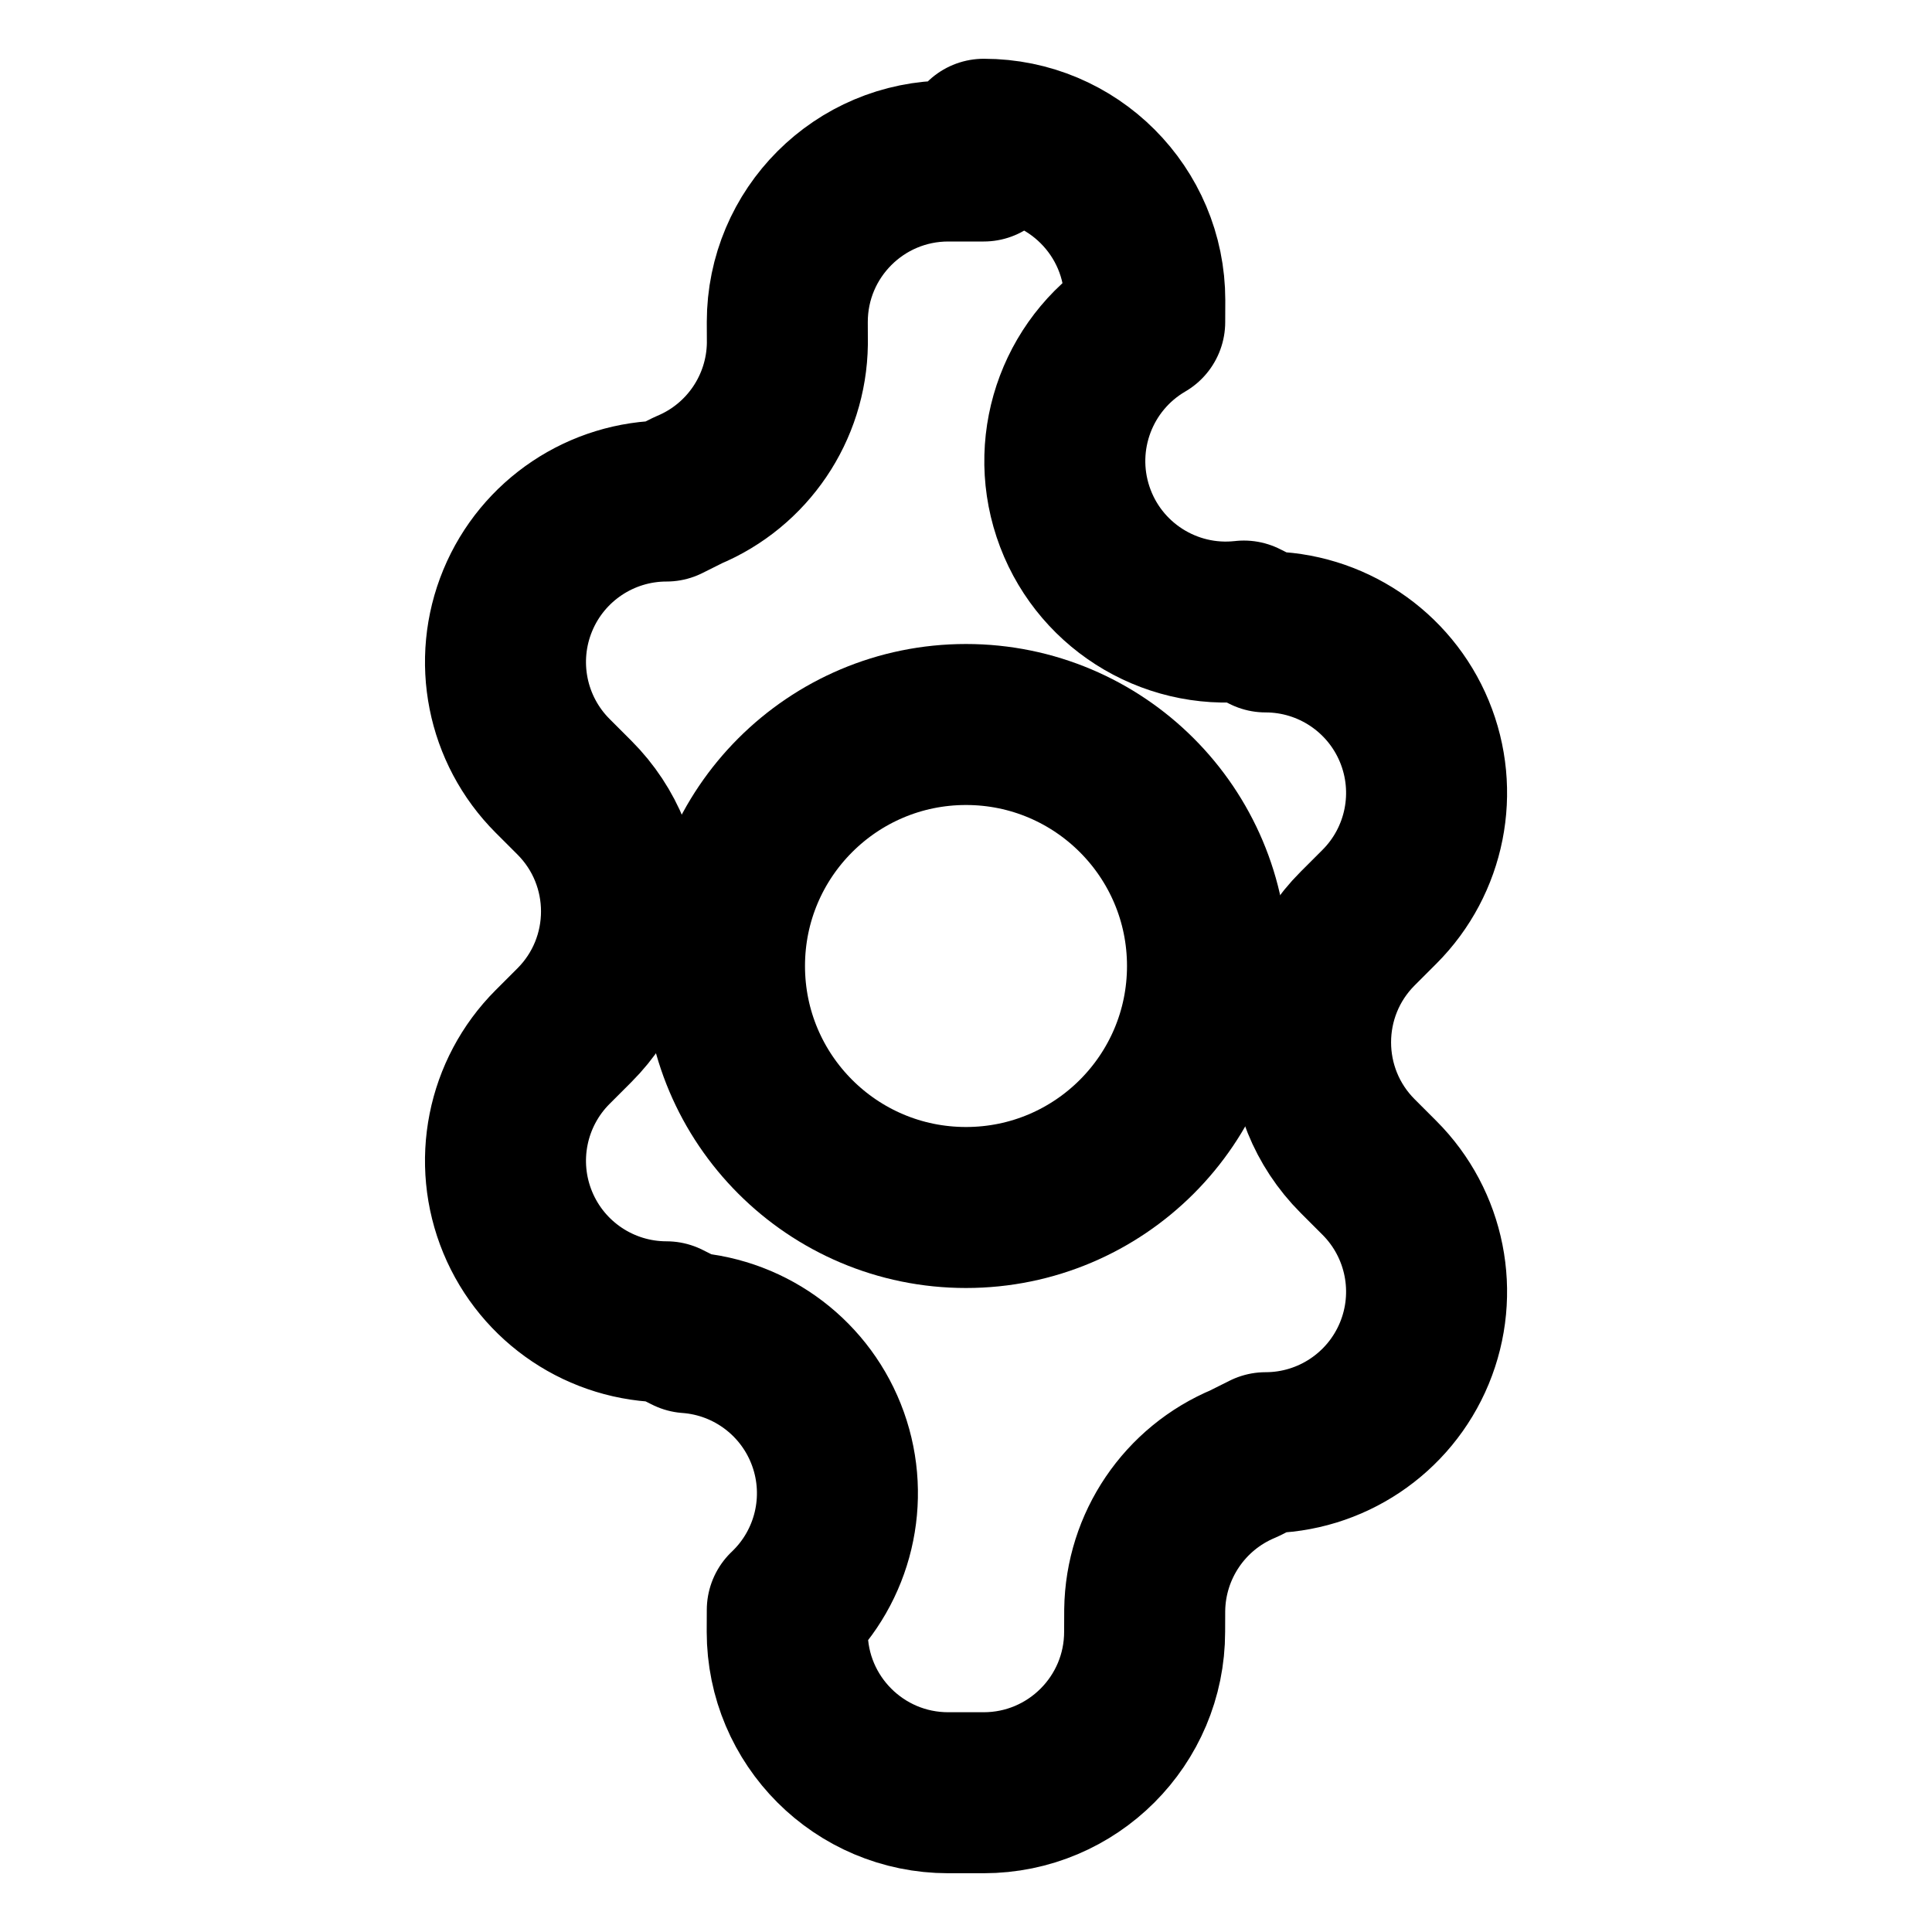
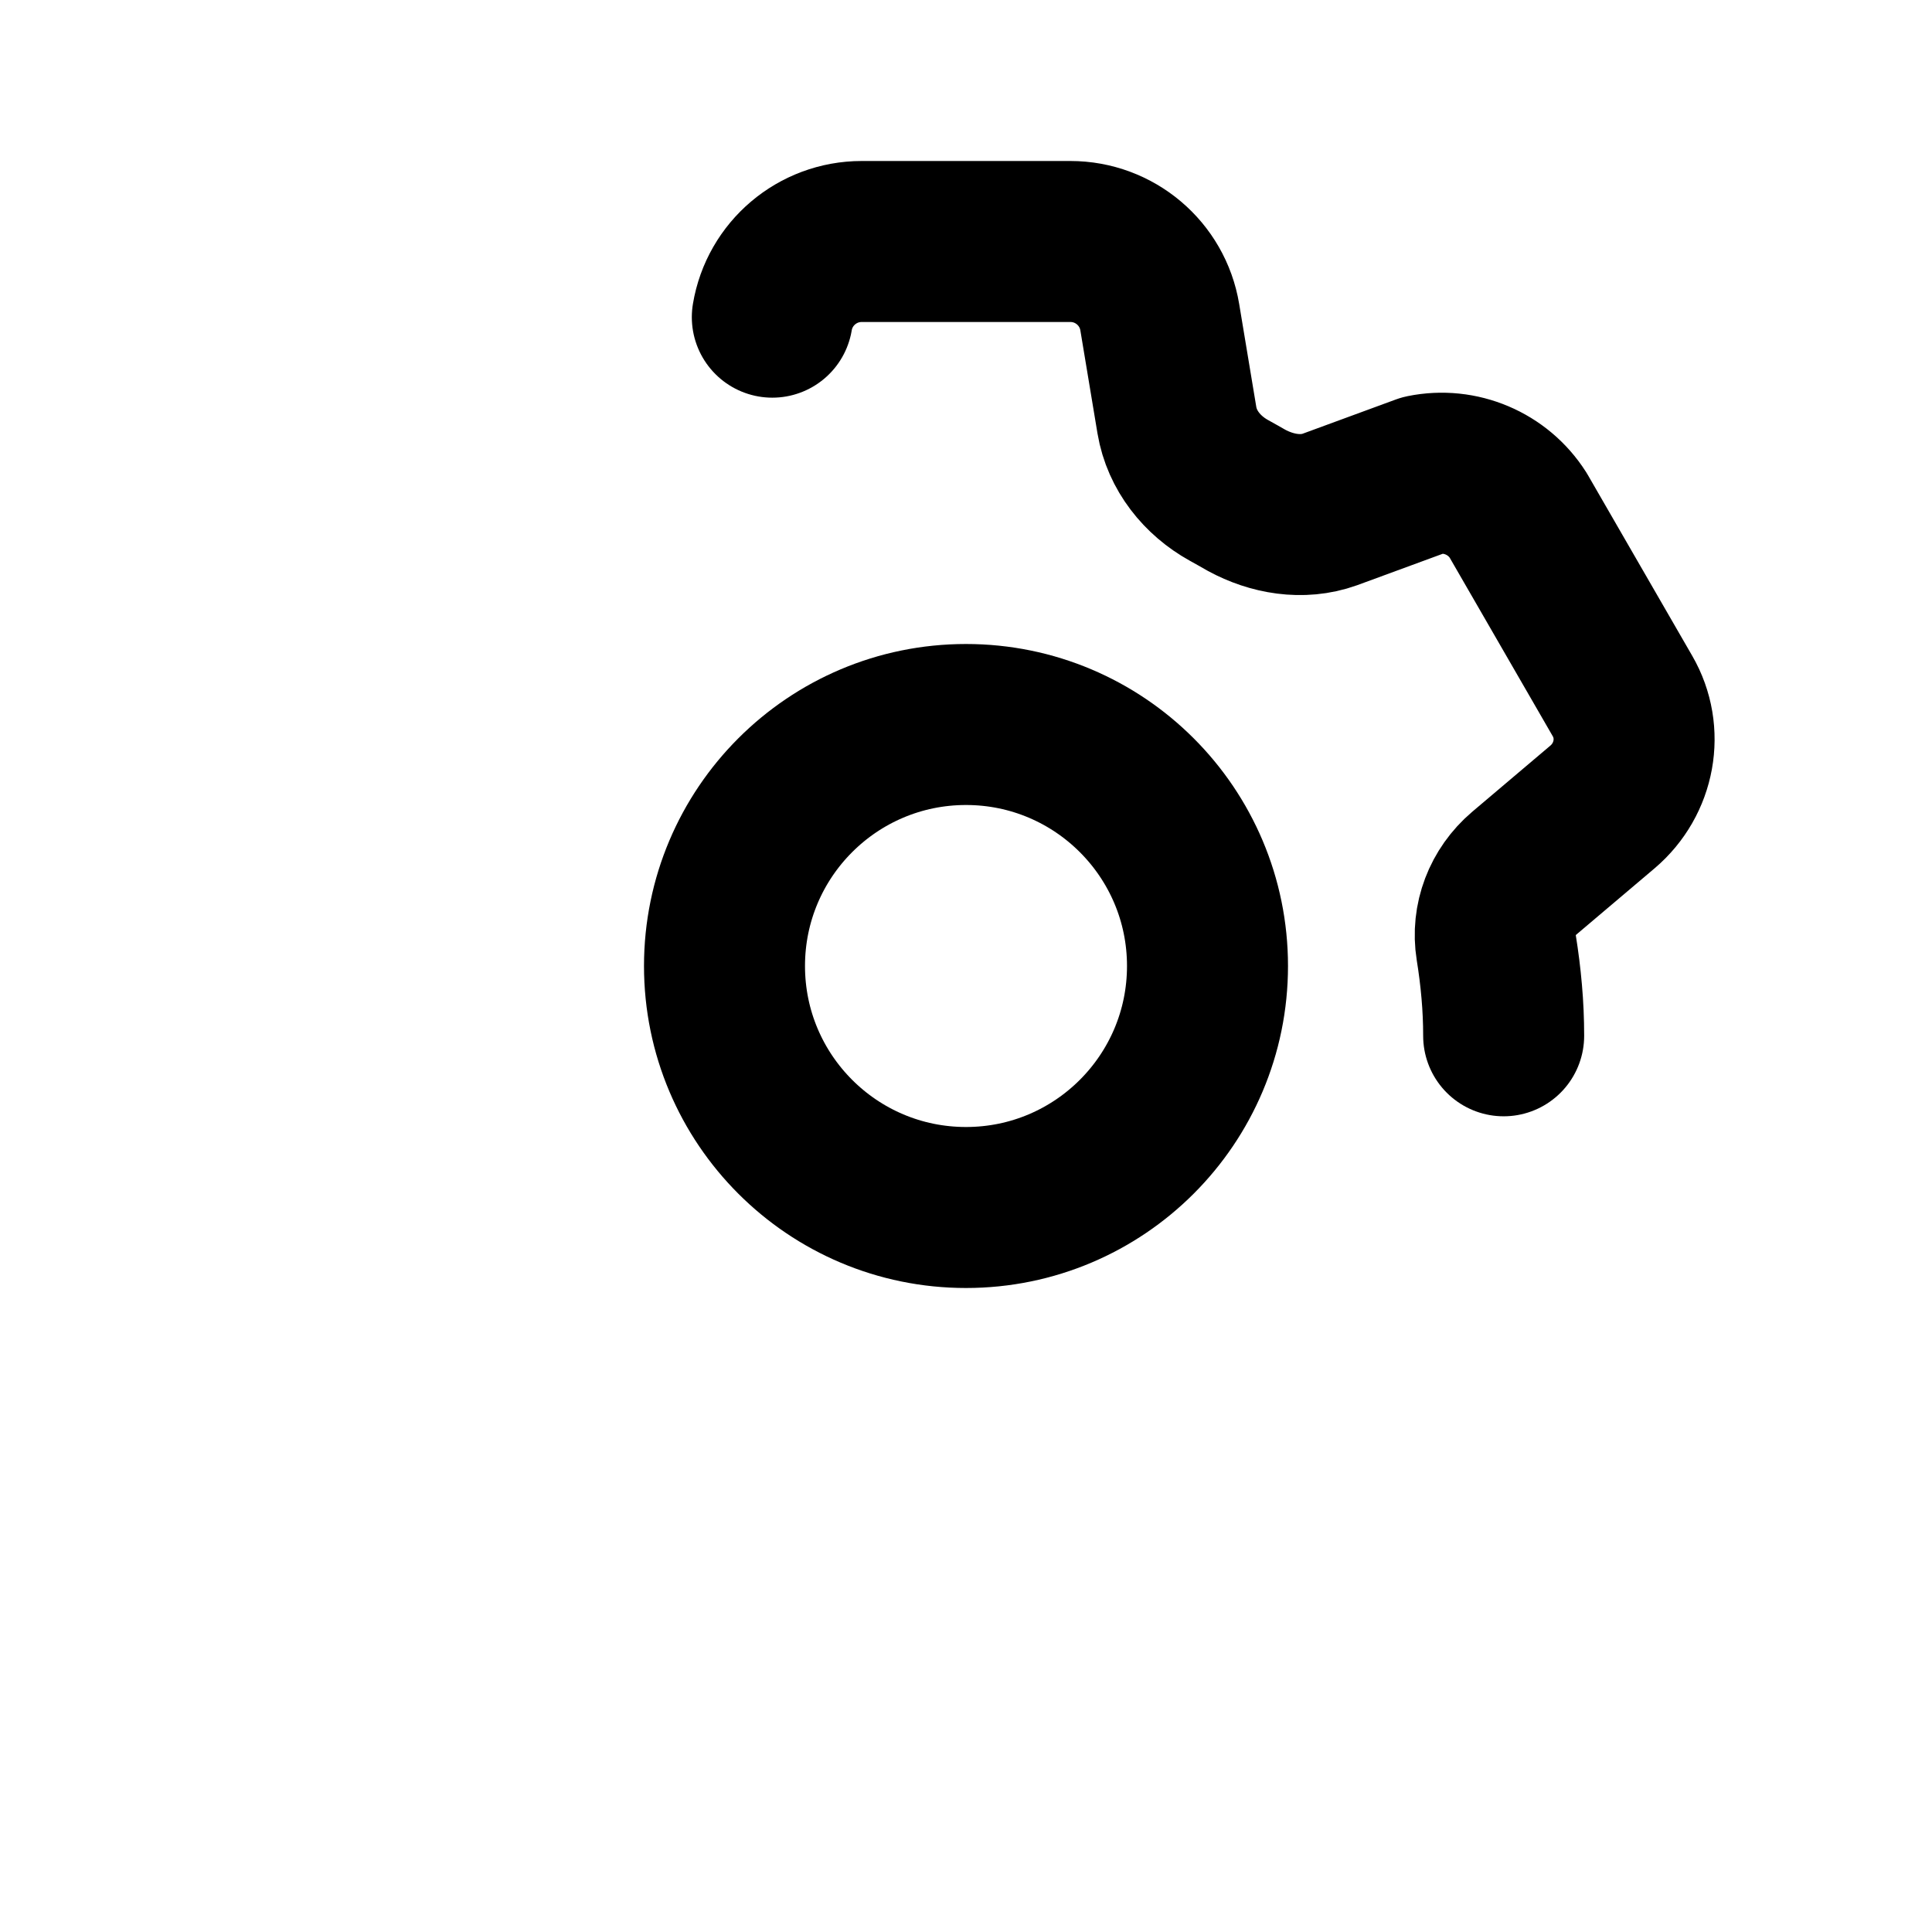
<svg xmlns="http://www.w3.org/2000/svg" viewBox="0 0 24 24" fill="none" stroke="currentColor" stroke-width="2" stroke-linecap="round" stroke-linejoin="round">
  <g>
-     <path d="M12.22 2h-.44a2 2 0 0 0-2 2l.001.27a2 2 0 0 1-1.232 1.819l-.27.135a2 2 0 0 0-1.414 3.414l.27.27a2 2 0 0 1 0 2.828l-.27.27a2 2 0 0 0 1.414 3.414l.27.135A2 2 0 0 1 9.78 20l-.001.27a2 2 0 0 0 2 2h.44a2 2 0 0 0 2-2l.001-.27a2 2 0 0 1 1.232-1.819l.27-.135a2 2 0 0 0 1.414-3.414l-.27-.27a2 2 0 0 1 0-2.828l.27-.27a2 2 0 0 0-1.414-3.414l-.27-.135A2 2 0 0 1 14.22 4l.001-.27a2 2 0 0 0-2-2z" />
-     <circle cx="12" cy="12" r="3" />
+     <path d="M9.594 3.94c.09-.542.56-.94 1.11-.94h2.593c.55 0 1.02.398 1.11.94l.213 1.281c.063.374.313.686.645.87.074.04.147.083.22.124.311.169.69.238 1.035.114l1.165-.428a1.125 1.125 0 0 1 1.173.498l1.297 2.247c.264.455.157 1.034-.248 1.378l-.972.823c-.27.23-.404.576-.348.925.029.18.052.36.068.547.016.181.024.365.024.548 .183-.008.367-.024.548a1.4 1.4 0 0 0 .06.316l.008.028c.056.35.277.659.594.85l.972.823c.405.344.512.923.248 1.378l-1.297 2.247a1.125 1.125 0 0 1-1.173.498l-1.165-.428a1.125 1.125 0 0 0-1.035.114c-.073.041-.146.084-.22.124-.332.184-.582.497-.645.871l-.213 1.281c-.09.542-.56.94-1.11.94h-2.594c-.55 0-1.019-.398-1.11-.94l-.213-1.281c-.062-.374-.312-.686-.644-.87a3.71 3.71 0 0 1-.22-.124c-.312-.169-.69-.238-1.035-.114l-1.165.428a1.125 1.125 0 0 1-1.173-.498l-1.297-2.247a1.125 1.125 0 0 1 .248-1.378l.972-.823c.27-.23.404-.576.348-.925a6.704 6.704 0 0 1-.068-.547c-.016-.181-.024-.365-.024-.548 0-.183.008-.367.024-.548.016-.183.04-.36.068-.547.056-.35-.078-.696-.348-.925l-.972-.823c-.405-.344-.512-.923-.248-1.378L4.375 4.95c.264-.455.86-.6 1.378-.348l1.165.428c.345.124.723.055 1.035-.114.073-.04.146-.084.22-.124.332-.184.582-.496.644-.87l.213-1.281Z" />
+     <path d="M15 12a3 3 0 1 1-6 0 3 3 0 0 1 6 0Z" />
  </g>
</svg>
